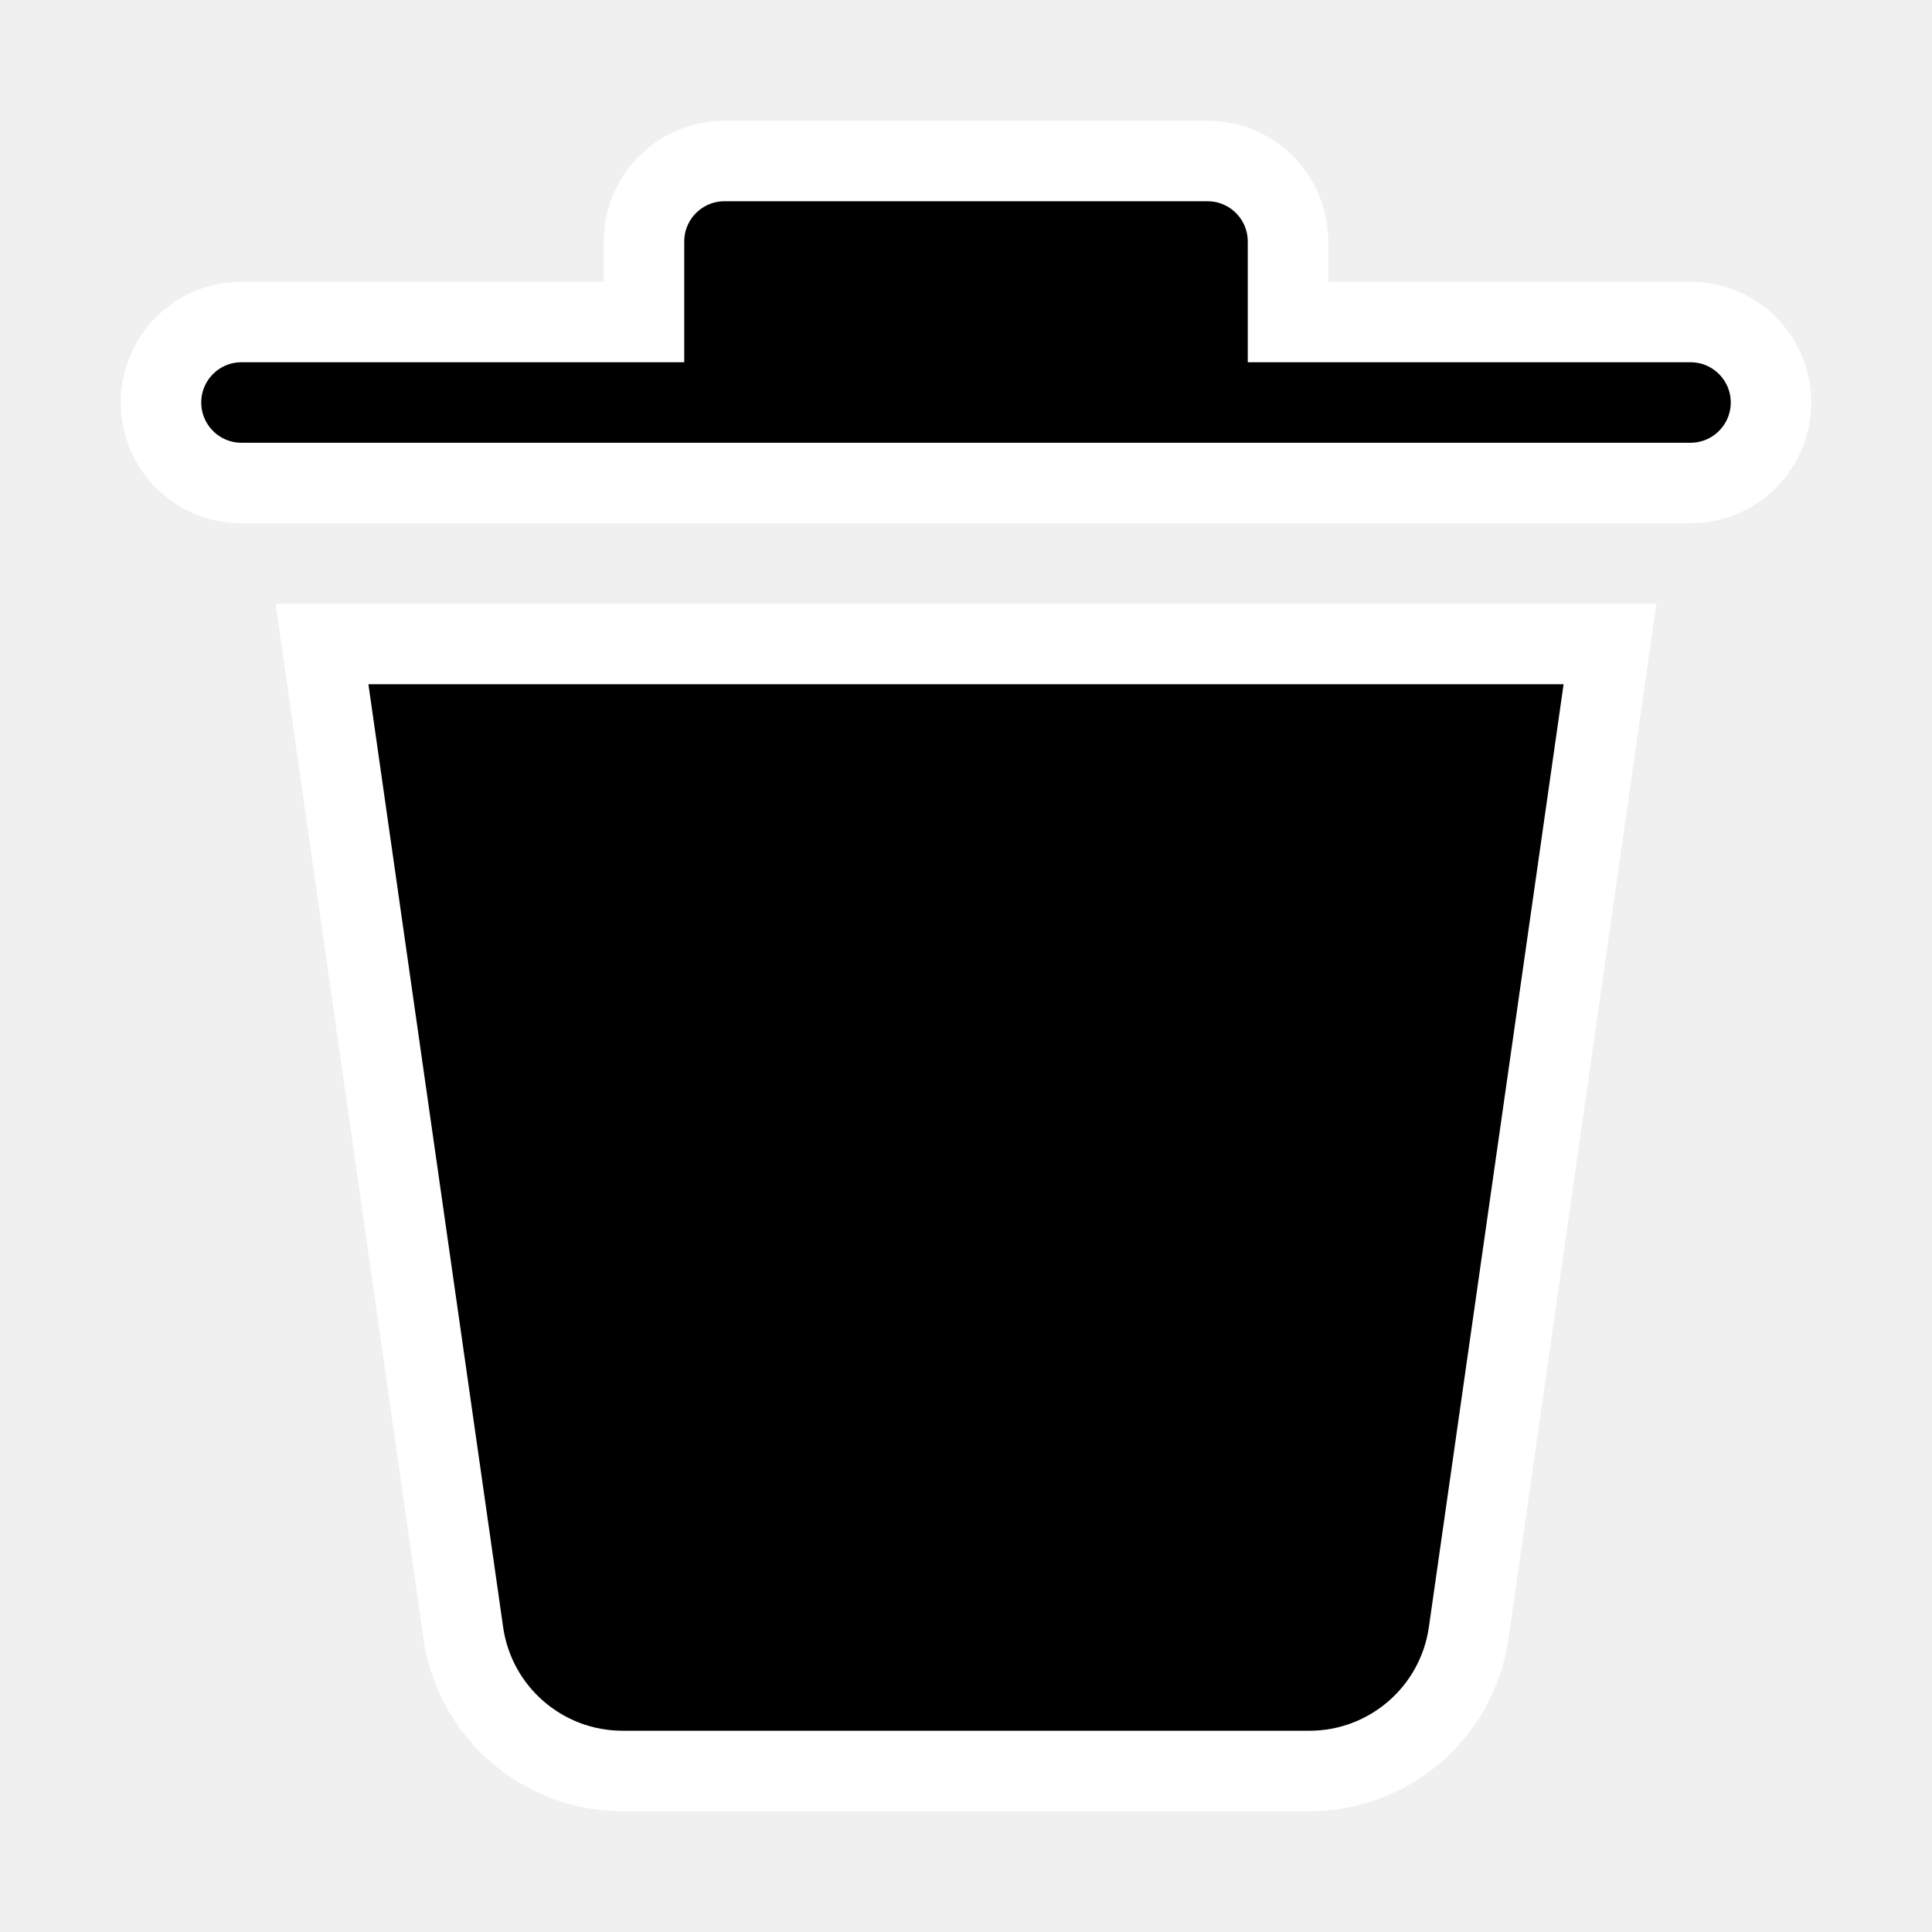
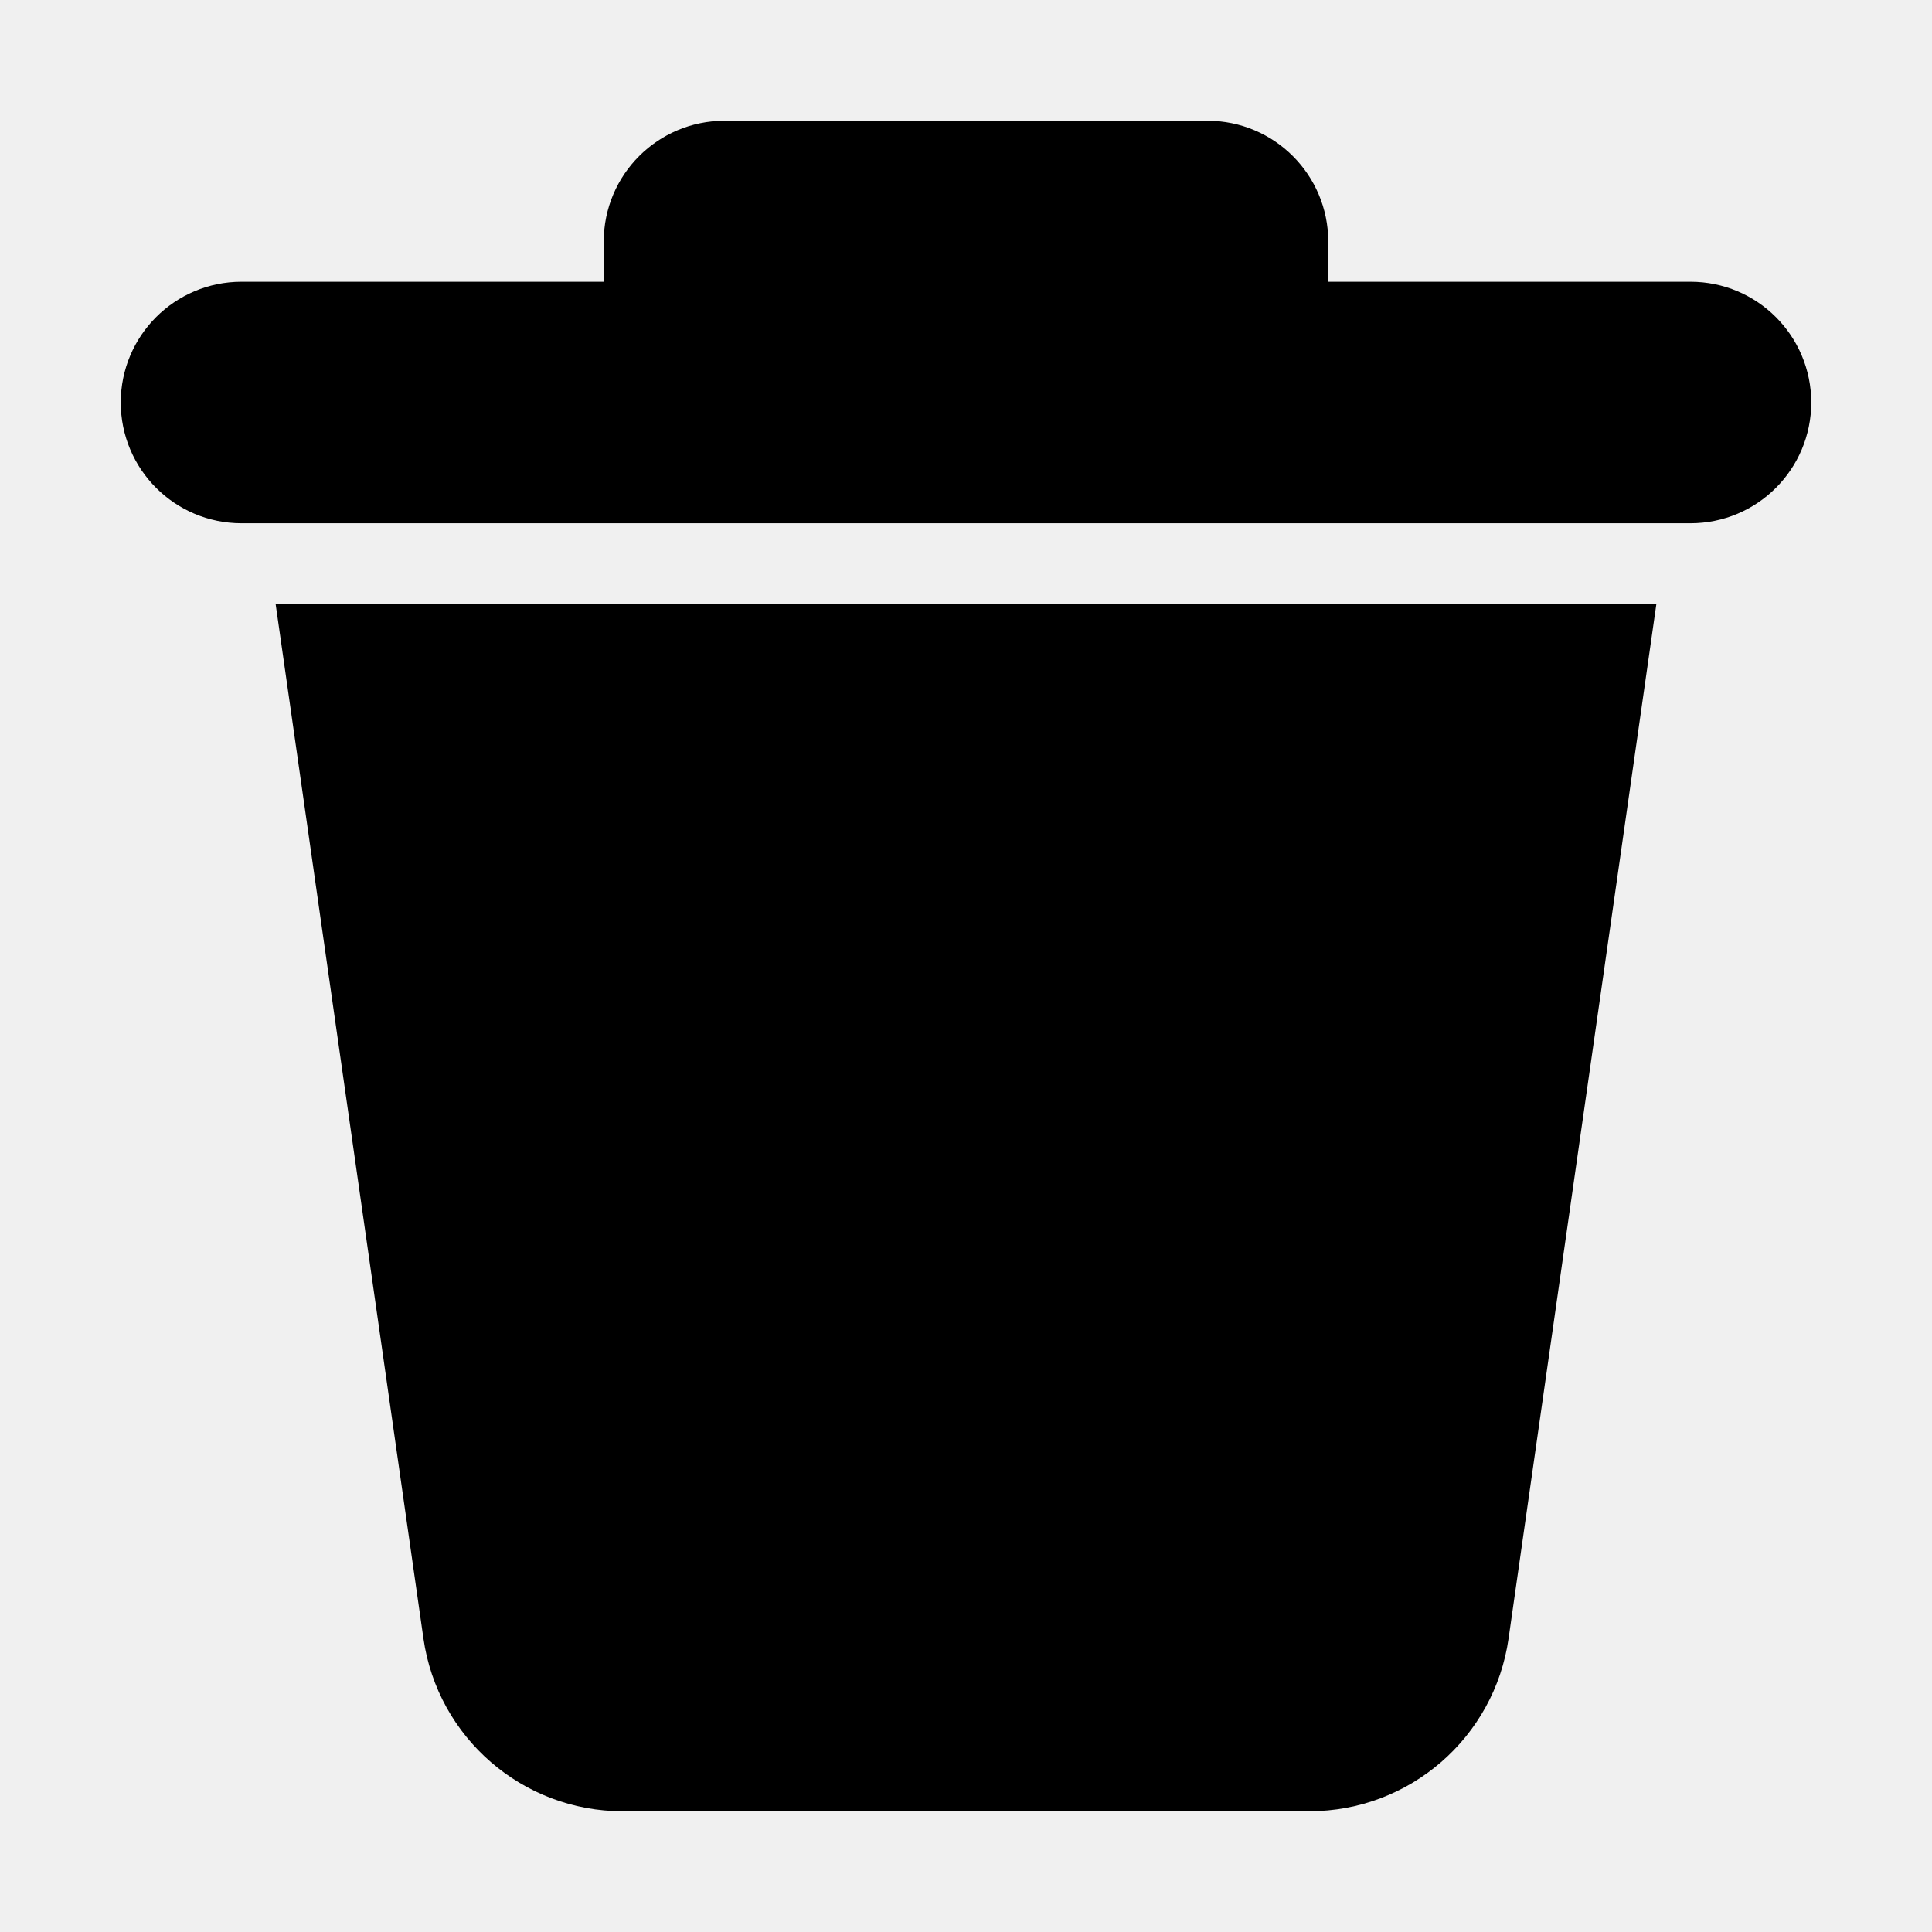
- <svg xmlns="http://www.w3.org/2000/svg" fill="currentColor" width="800px" height="800px" viewBox="0 0 24 24" stroke="#ffffff">
+ <svg xmlns="http://www.w3.org/2000/svg" fill="currentColor" width="800px" height="800px" viewBox="0 0 24 24" stroke="currentColor">
  <g id="SVGRepo_bgCarrier" stroke-width="0" />
  <g id="SVGRepo_tracerCarrier" stroke-linecap="round" stroke-linejoin="round" />
  <g id="SVGRepo_iconCarrier">
    <path d="M5.755,20.283,4,8H20L18.245,20.283A2,2,0,0,1,16.265,22H7.735A2,2,0,0,1,5.755,20.283ZM21,4H16V3a1,1,0,0,0-1-1H9A1,1,0,0,0,8,3V4H3A1,1,0,0,0,3,6H21a1,1,0,0,0,0-2Z" />
  </g>
</svg>
